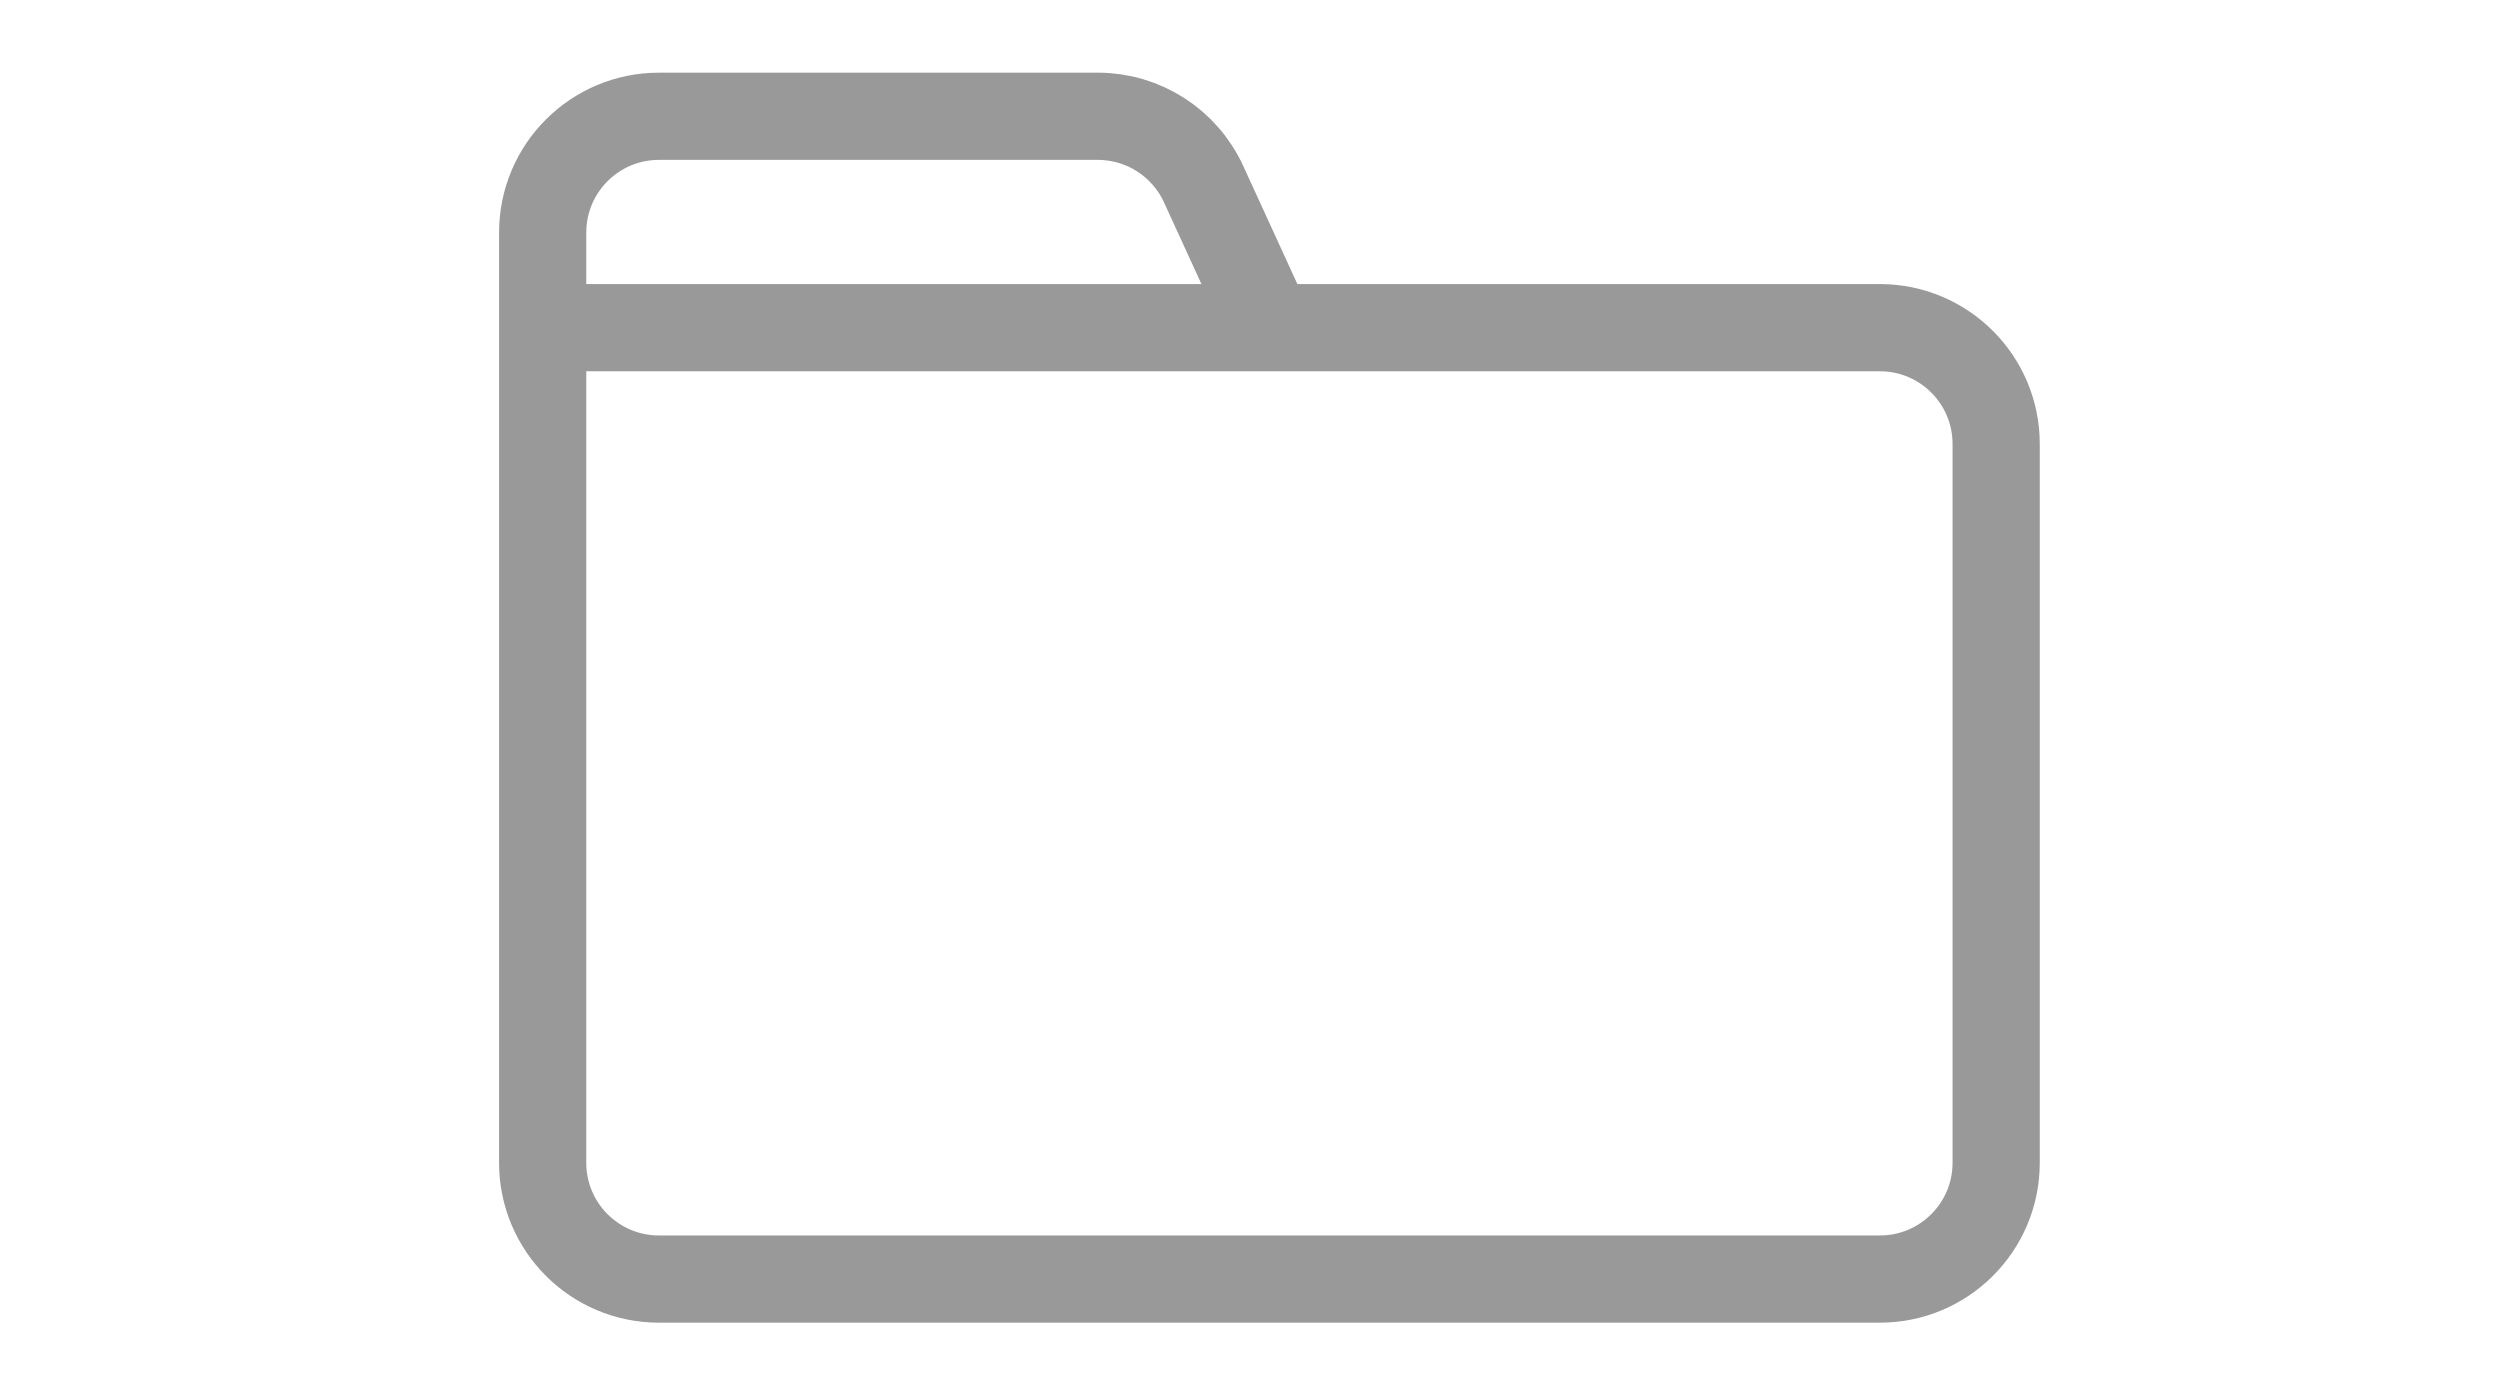
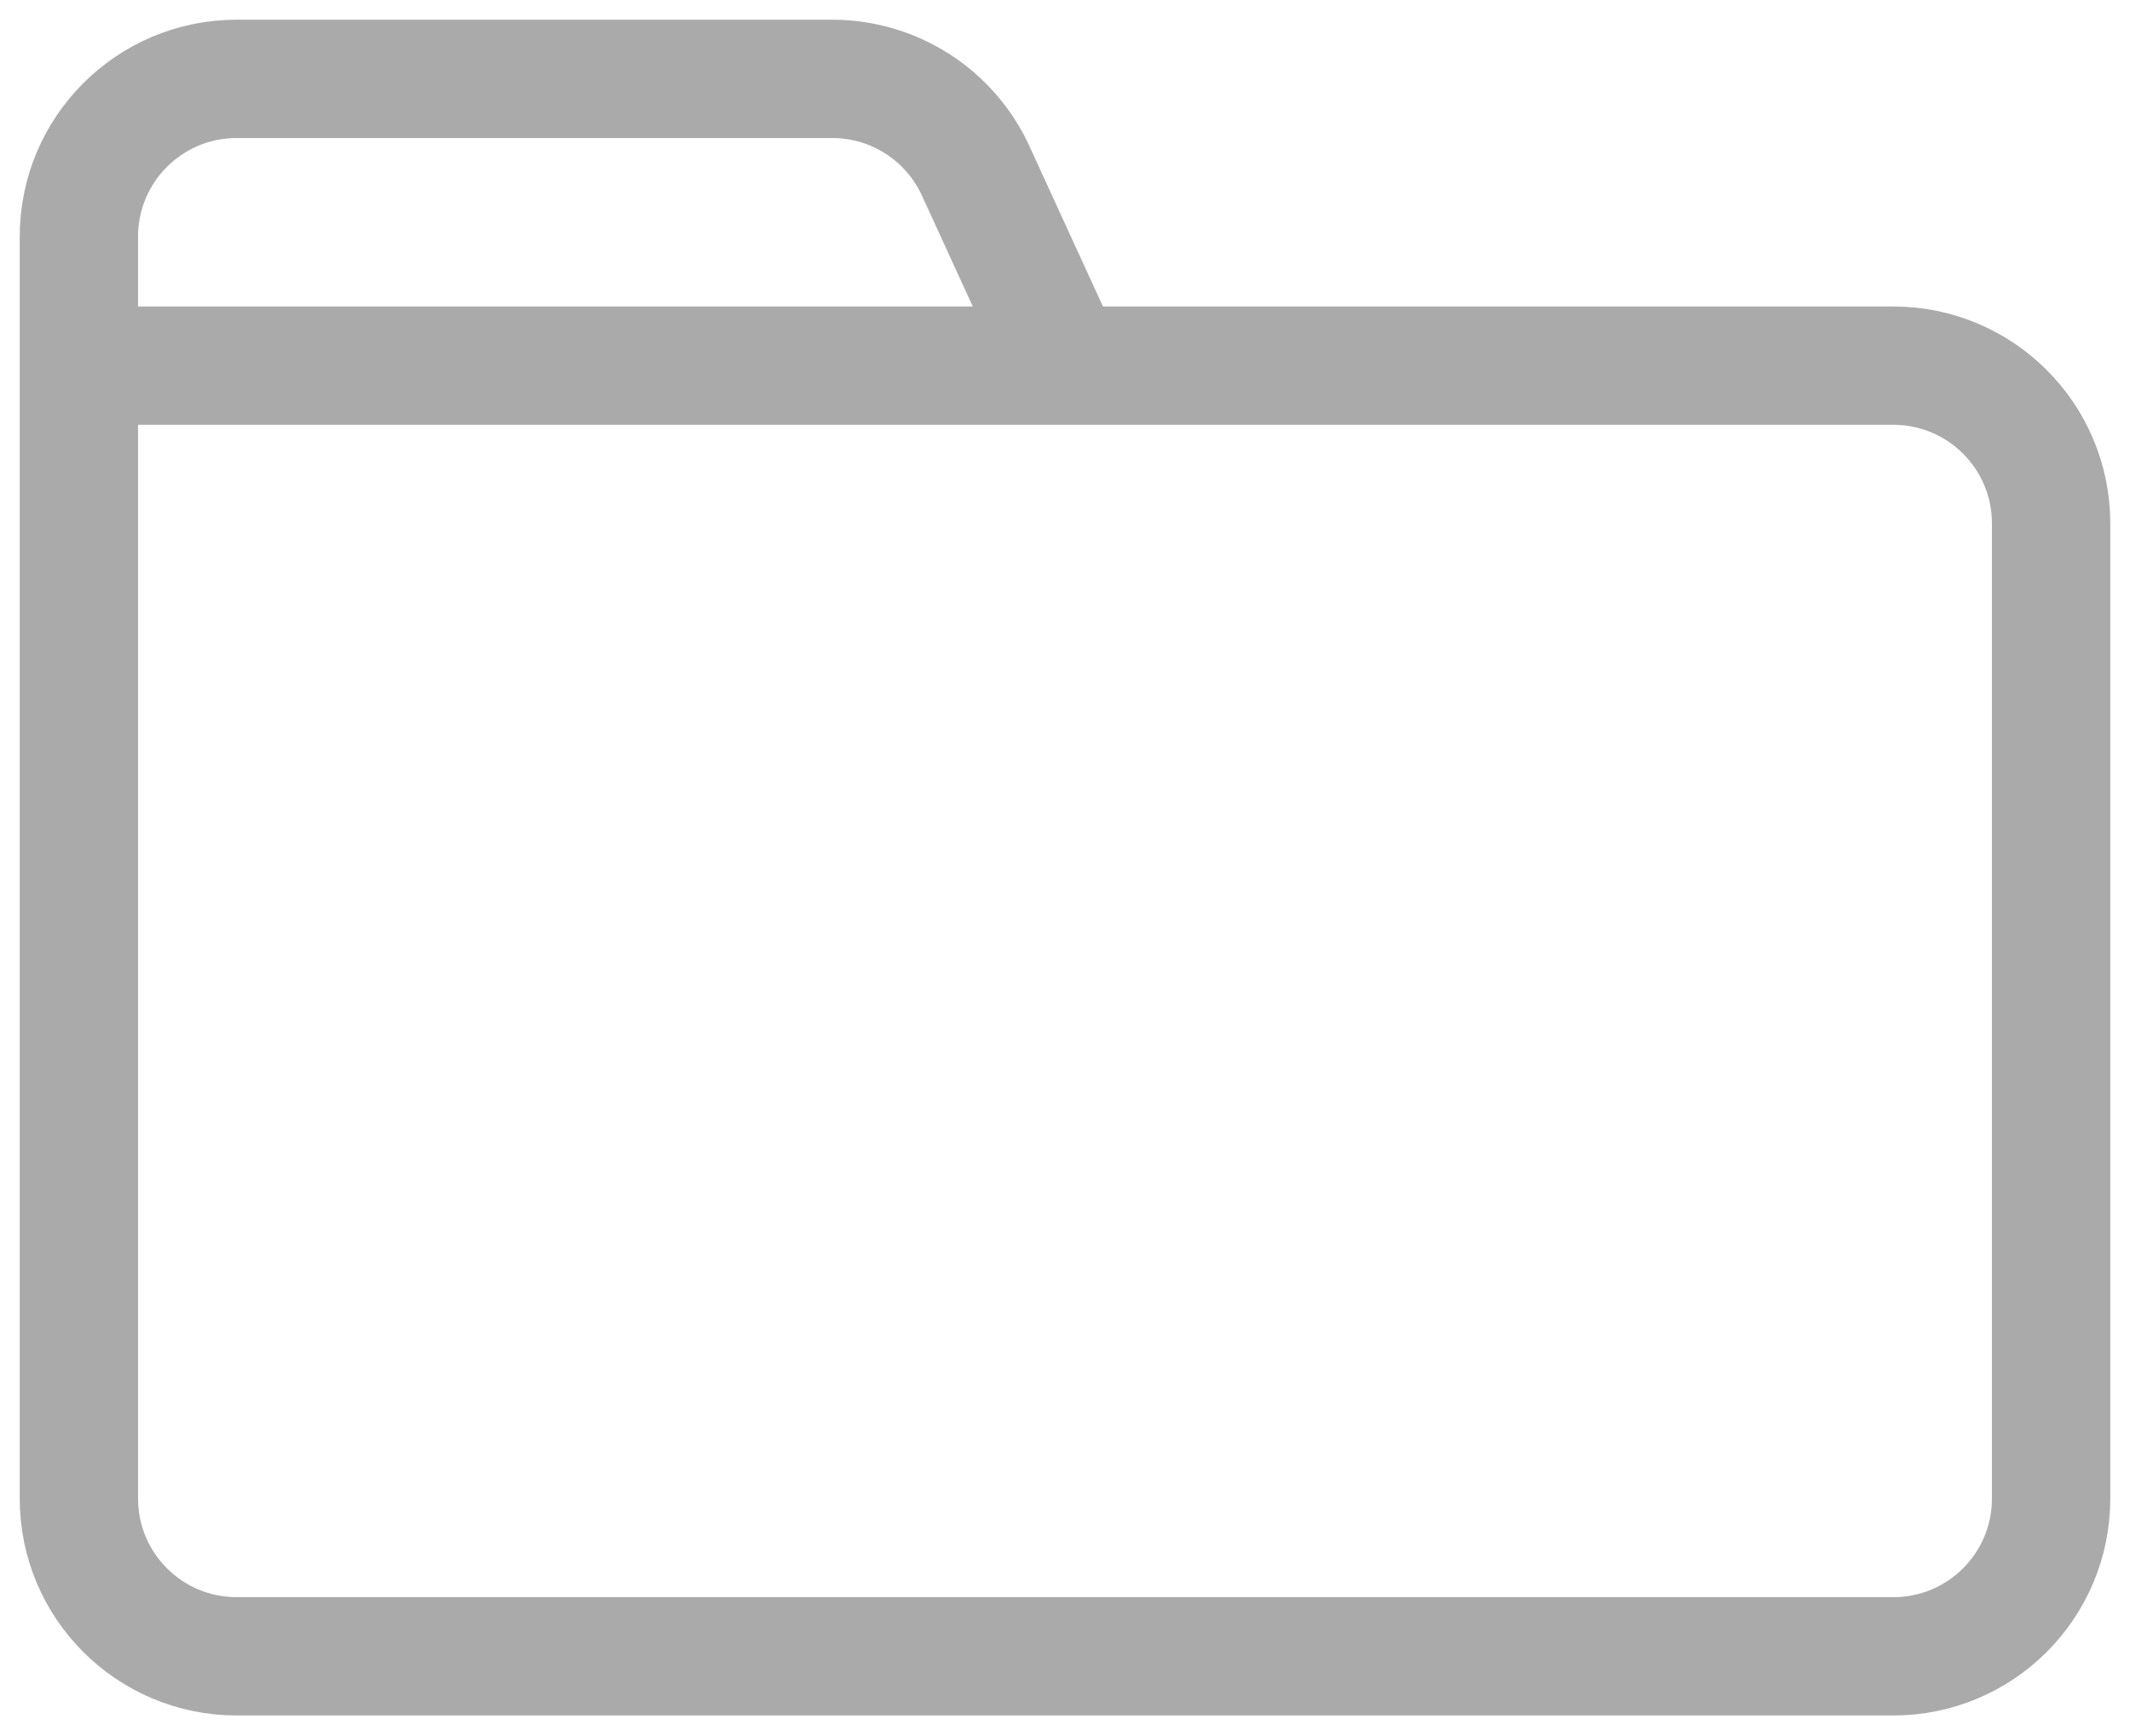
- <svg xmlns="http://www.w3.org/2000/svg" width="43" height="24" viewBox="0 0 43 24" fill="none">
-   <path d="M21.834 5.636H32.334C33.438 5.636 34.334 6.532 34.334 7.636V20C34.334 21.105 33.438 22 32.334 22H11.334C10.229 22 9.334 21.105 9.334 20V5.636M21.834 5.636L20.702 3.167C20.376 2.456 19.665 2 18.883 2H11.334C10.229 2 9.334 2.895 9.334 4V5.636M21.834 5.636H9.334" stroke="#999999" stroke-width="1.5" />
+ <svg xmlns="http://www.w3.org/2000/svg" width="27" height="22" viewBox="0 0 27 22" fill="none">
+   <path d="M13.5 4.636H24C25.105 4.636 26 5.532 26 6.636V19C26 20.105 25.105 21 24 21H3C1.895 21 1 20.105 1 19V4.636M13.5 4.636L12.368 2.167C12.042 1.456 11.332 1 10.55 1H3C1.895 1 1 1.895 1 3V4.636M13.5 4.636H1" stroke="#AAAAAA" stroke-width="1.5" />
</svg>
